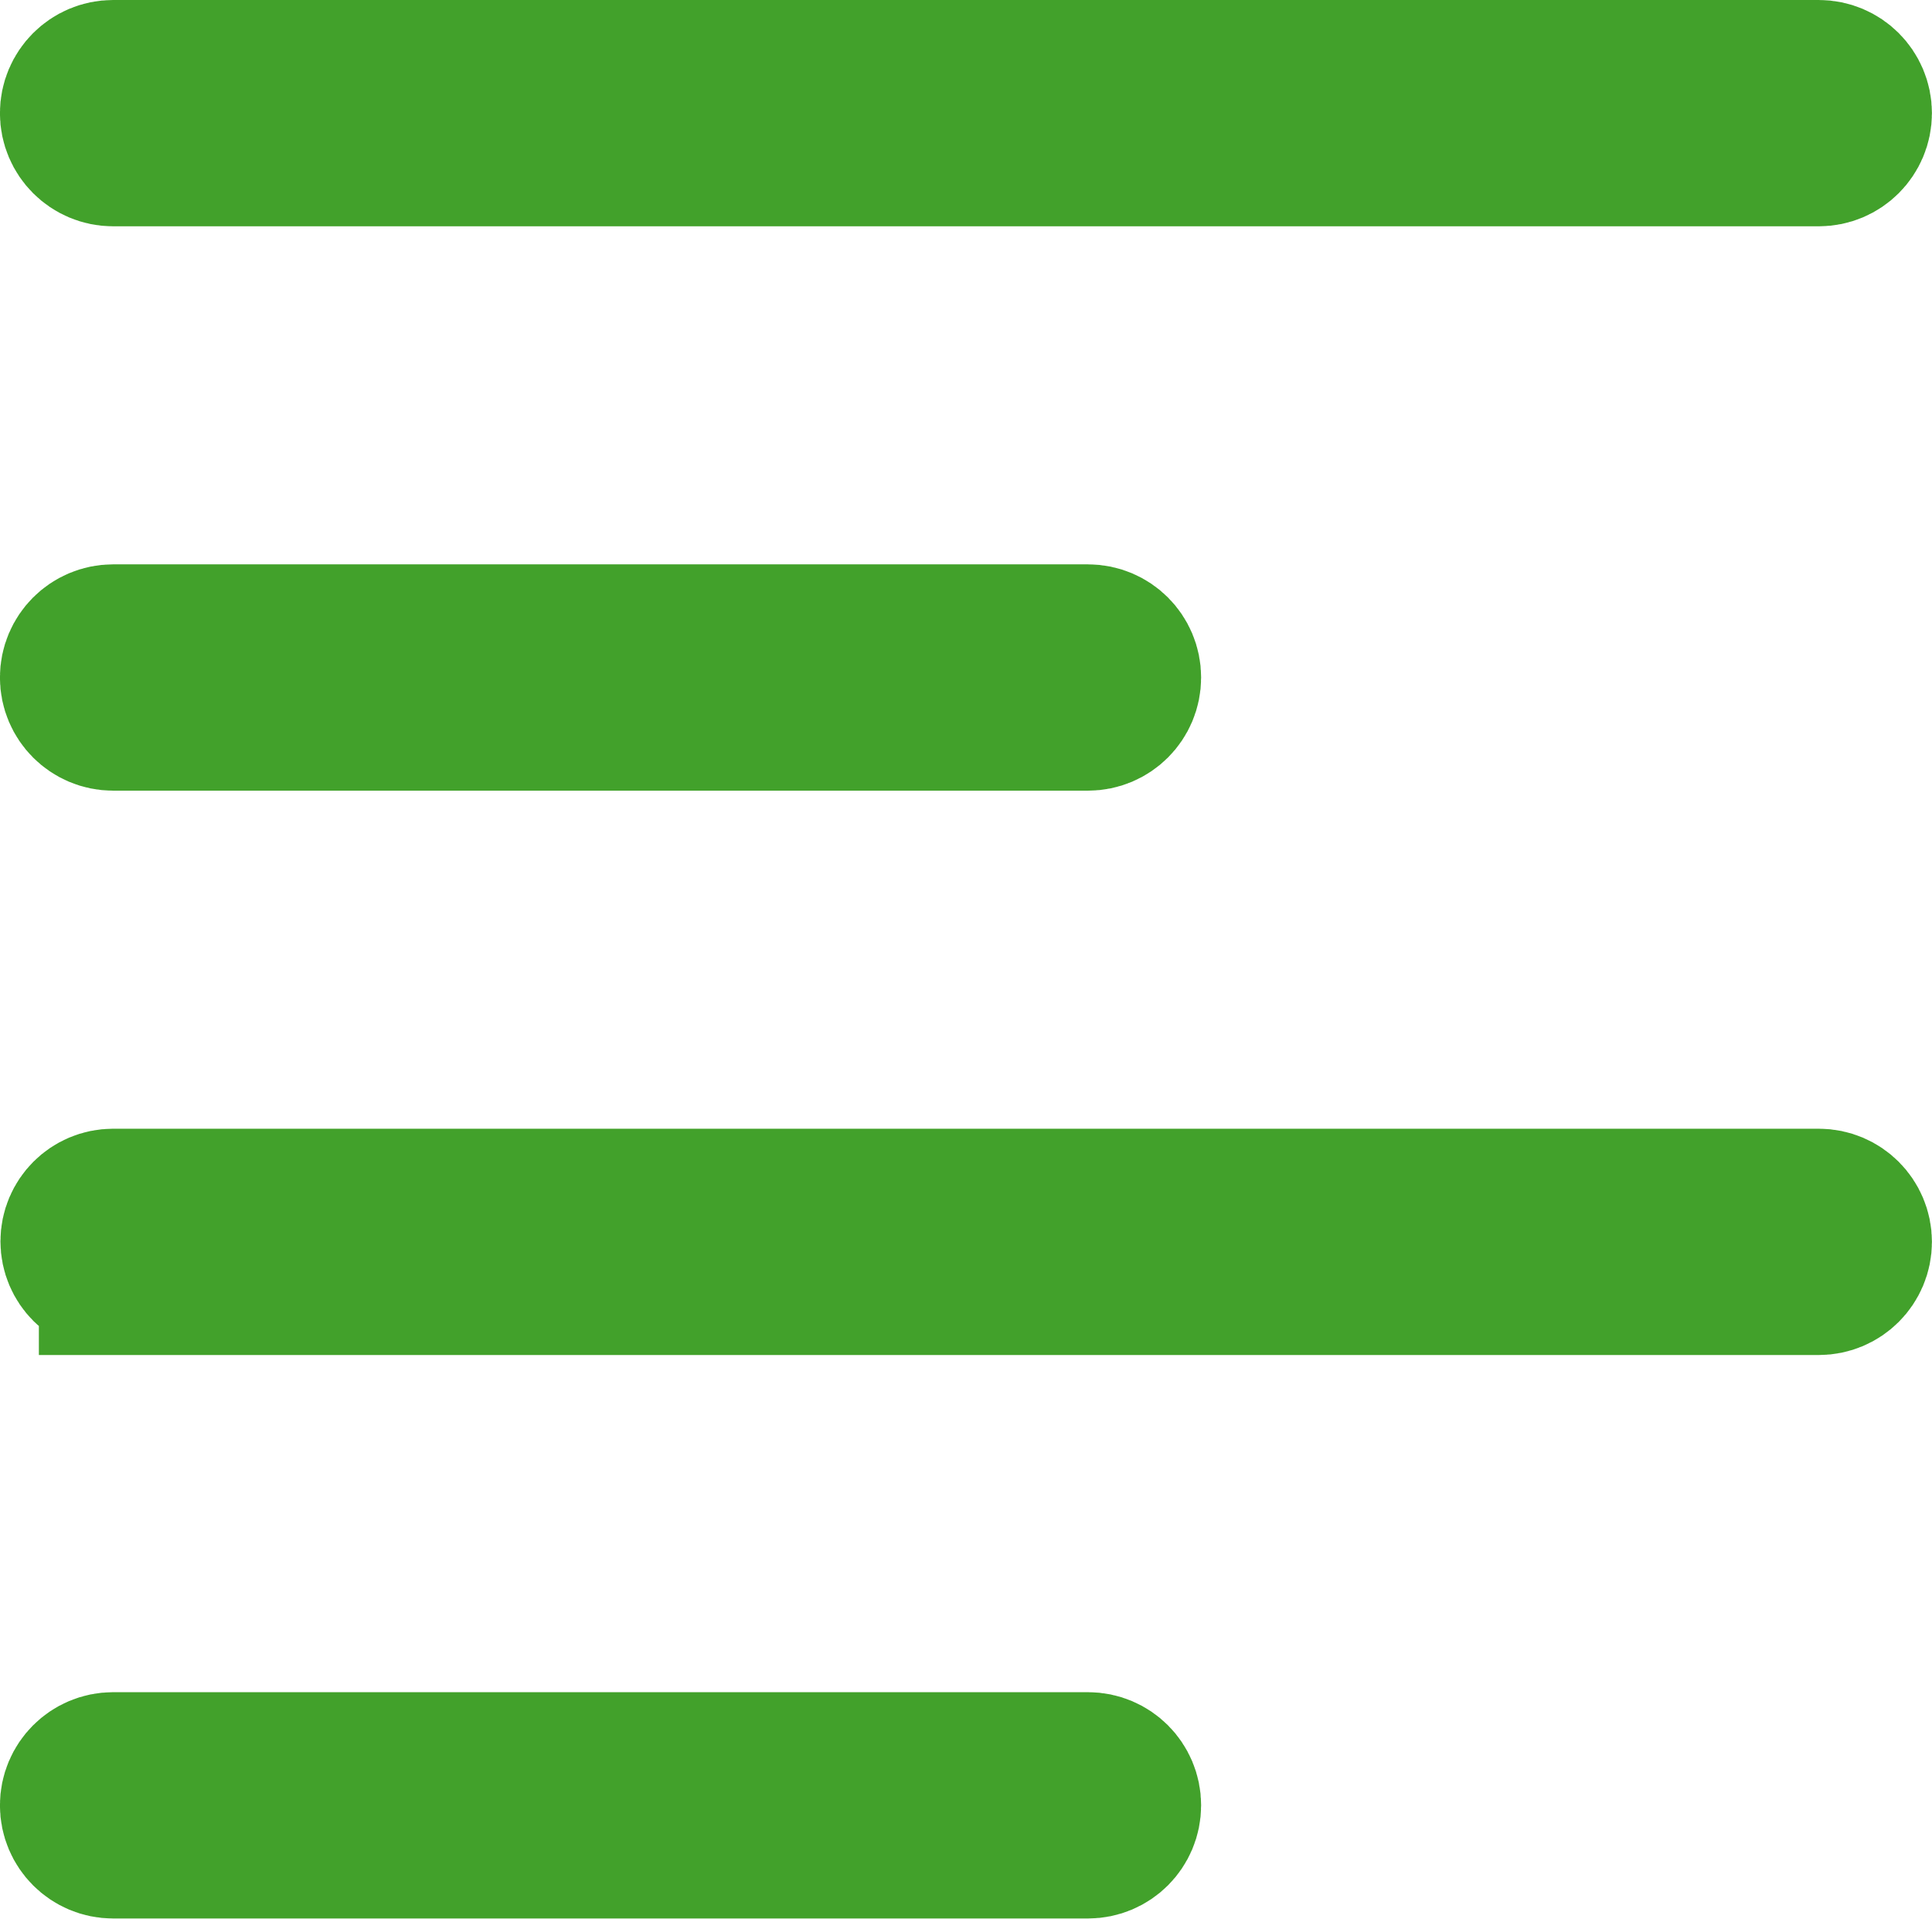
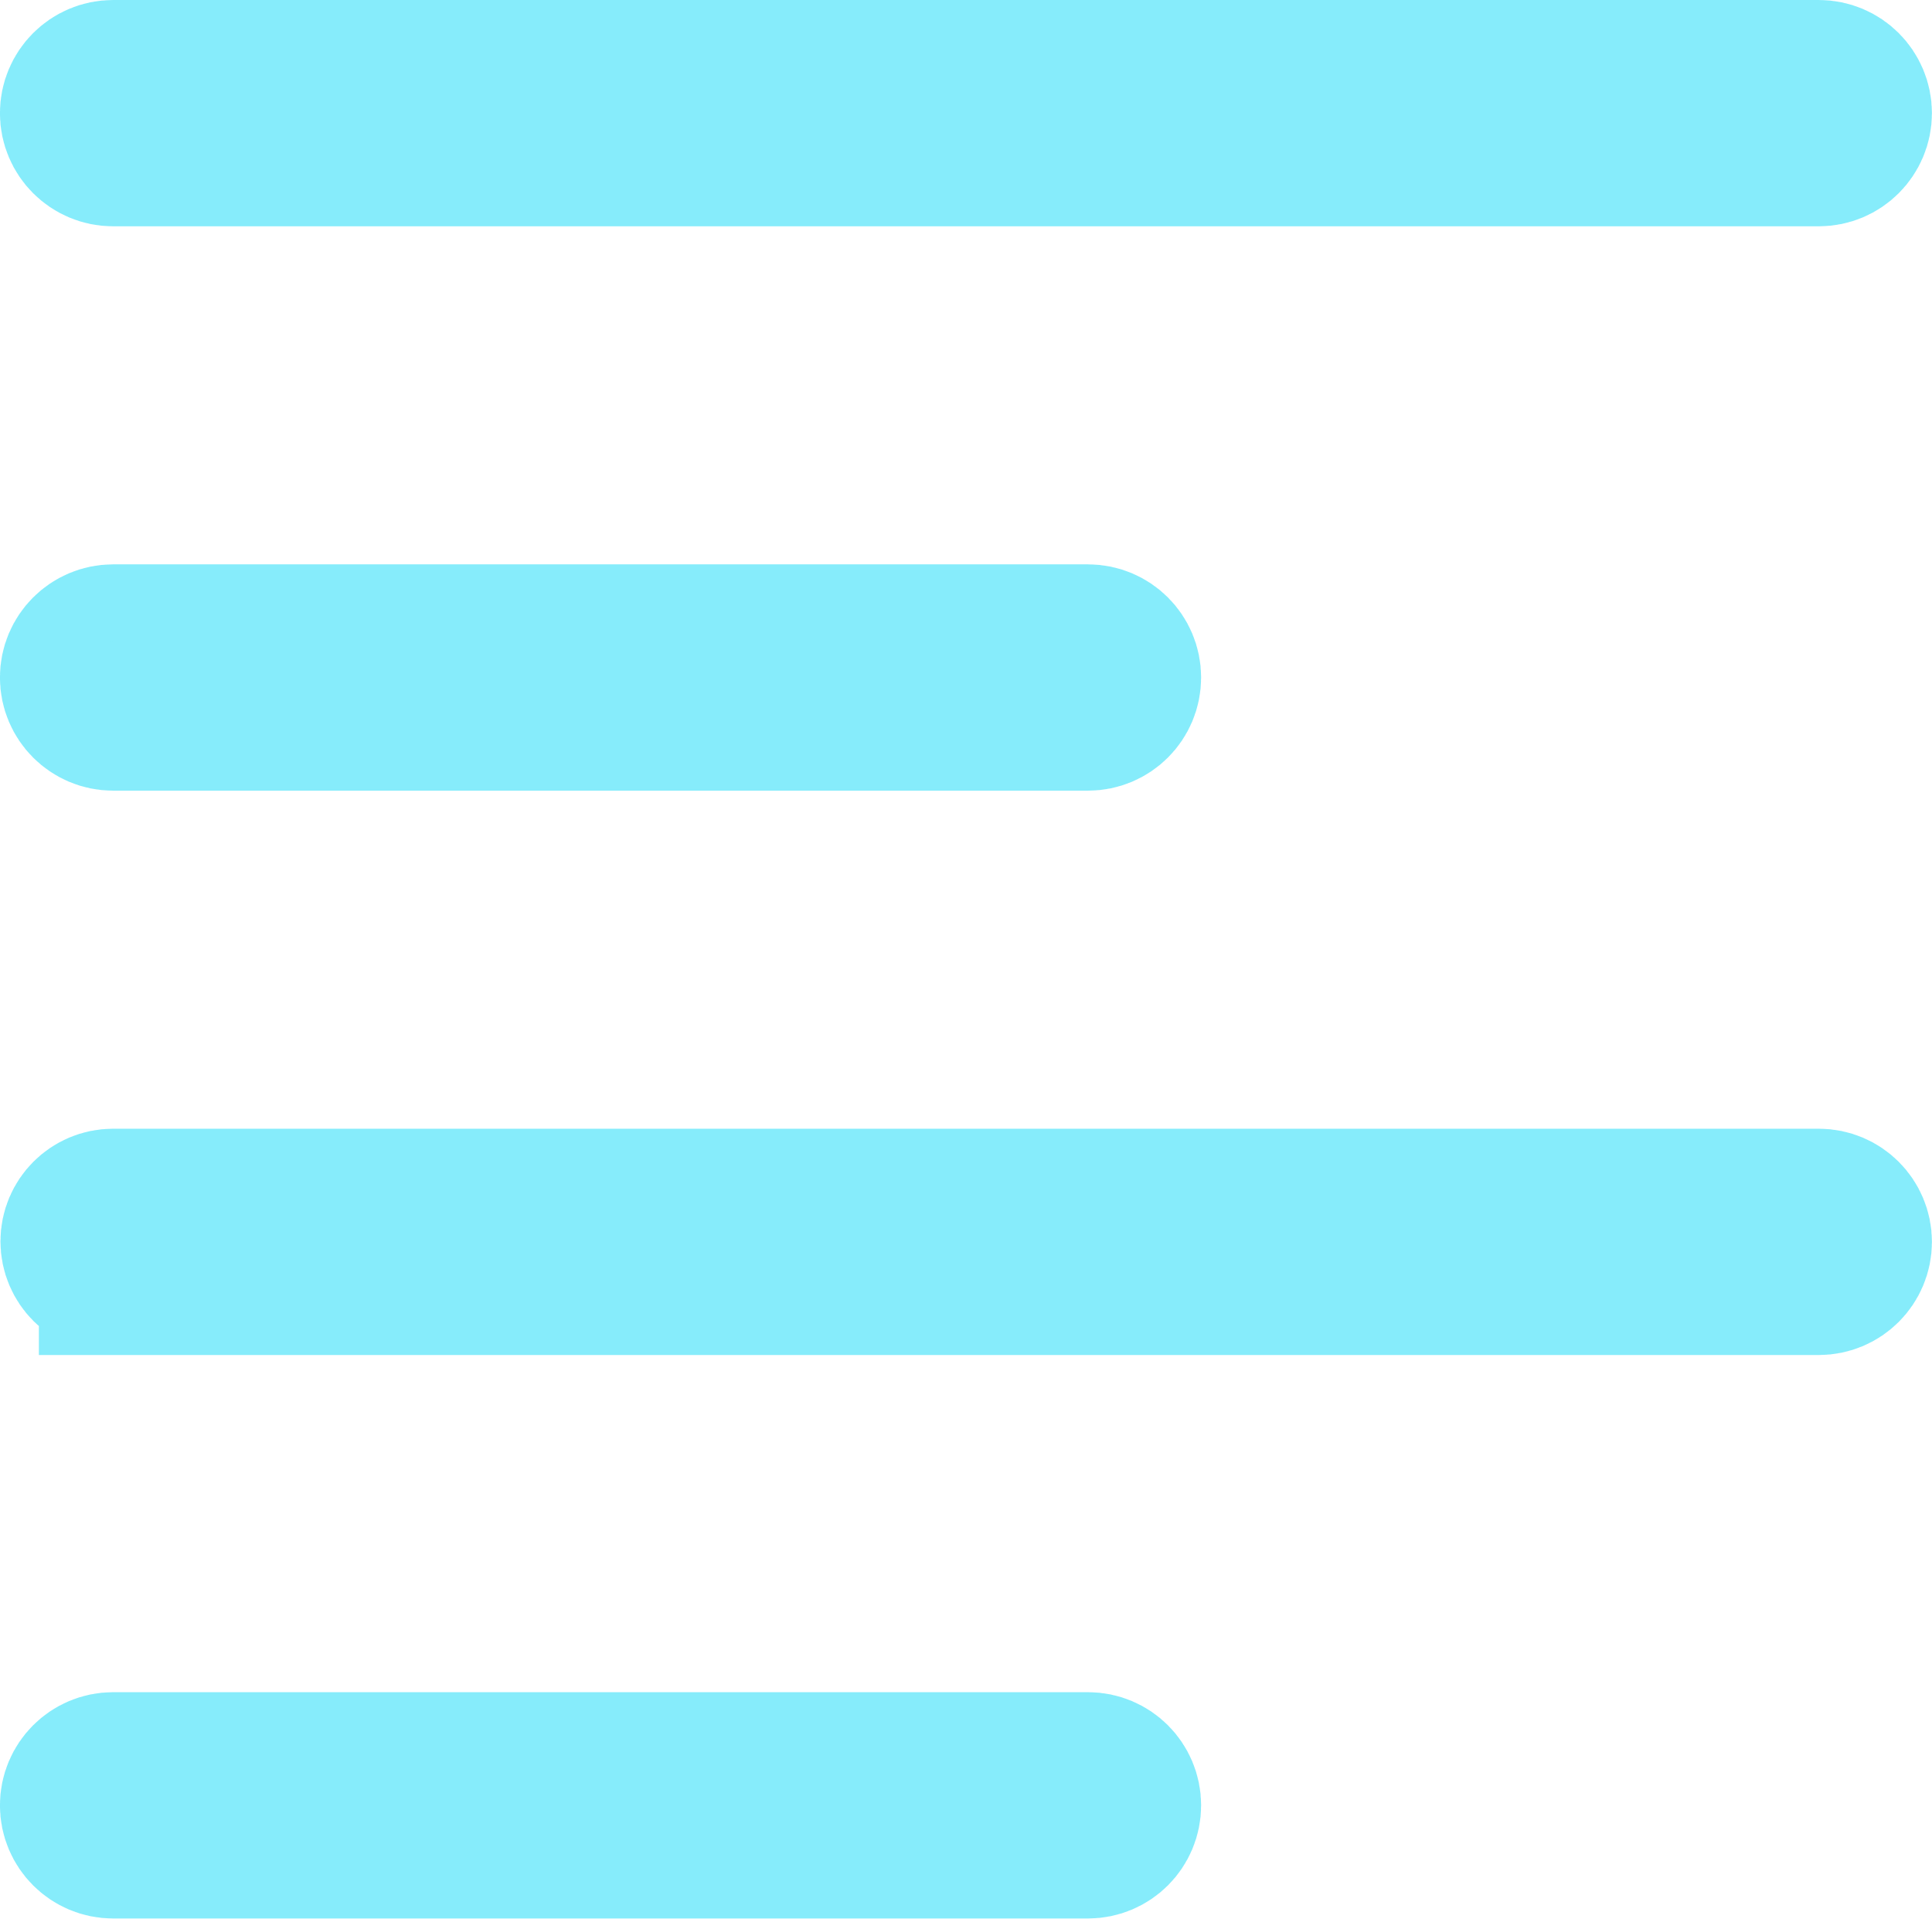
<svg xmlns="http://www.w3.org/2000/svg" width="13.02" height="12.928" viewBox="0 0 13.02 12.928">
  <g id="Group_344" data-name="Group 344" transform="translate(0.5 0.5)">
-     <path id="Path_402" data-name="Path 402" d="M.262,17.915a.262.262,0,1,1,0-.525h6.57a.262.262,0,0,1,0,.525Zm0,0" transform="translate(0 -5.987)" fill="#42a12b" stroke="#42a12b" stroke-width="1" />
-     <path id="Path_403" data-name="Path 403" d="M.262,12.118a.259.259,0,1,1,0-.518H11.757a.262.262,0,0,1,0,.525H.262Zm0,0" transform="translate(0 -3.994)" fill="#42a12b" stroke="#42a12b" stroke-width="1" />
-     <path id="Path_404" data-name="Path 404" d="M.262,6.325a.262.262,0,1,1,0-.525h6.57a.262.262,0,0,1,0,.525Zm0,0" transform="translate(0 -1.997)" fill="#42a12b" stroke="#42a12b" stroke-width="1" />
-     <path id="Path_405" data-name="Path 405" d="M.262.525A.262.262,0,0,1,.262,0H11.757a.262.262,0,0,1,0,.525Zm0,0" fill="#42a12b" stroke="#42a12b" stroke-width="1" />
+     <path id="Path_402" data-name="Path 402" d="M.262,17.915a.262.262,0,1,1,0-.525h6.57a.262.262,0,0,1,0,.525Zm0,0" transform="translate(0 -5.987)" fill="#42a12b" stroke="#86ECFB" stroke-width="1" />
+     <path id="Path_403" data-name="Path 403" d="M.262,12.118a.259.259,0,1,1,0-.518H11.757a.262.262,0,0,1,0,.525H.262Zm0,0" transform="translate(0 -3.994)" fill="#42a12b" stroke="#86ECFB" stroke-width="1" />
+     <path id="Path_404" data-name="Path 404" d="M.262,6.325a.262.262,0,1,1,0-.525h6.57a.262.262,0,0,1,0,.525Zm0,0" transform="translate(0 -1.997)" fill="#42a12b" stroke="#86ECFB" stroke-width="1" />
+     <path id="Path_405" data-name="Path 405" d="M.262.525A.262.262,0,0,1,.262,0H11.757a.262.262,0,0,1,0,.525Zm0,0" fill="#86ECFB" stroke="#86ECFB" stroke-width="1" />
  </g>
</svg>
